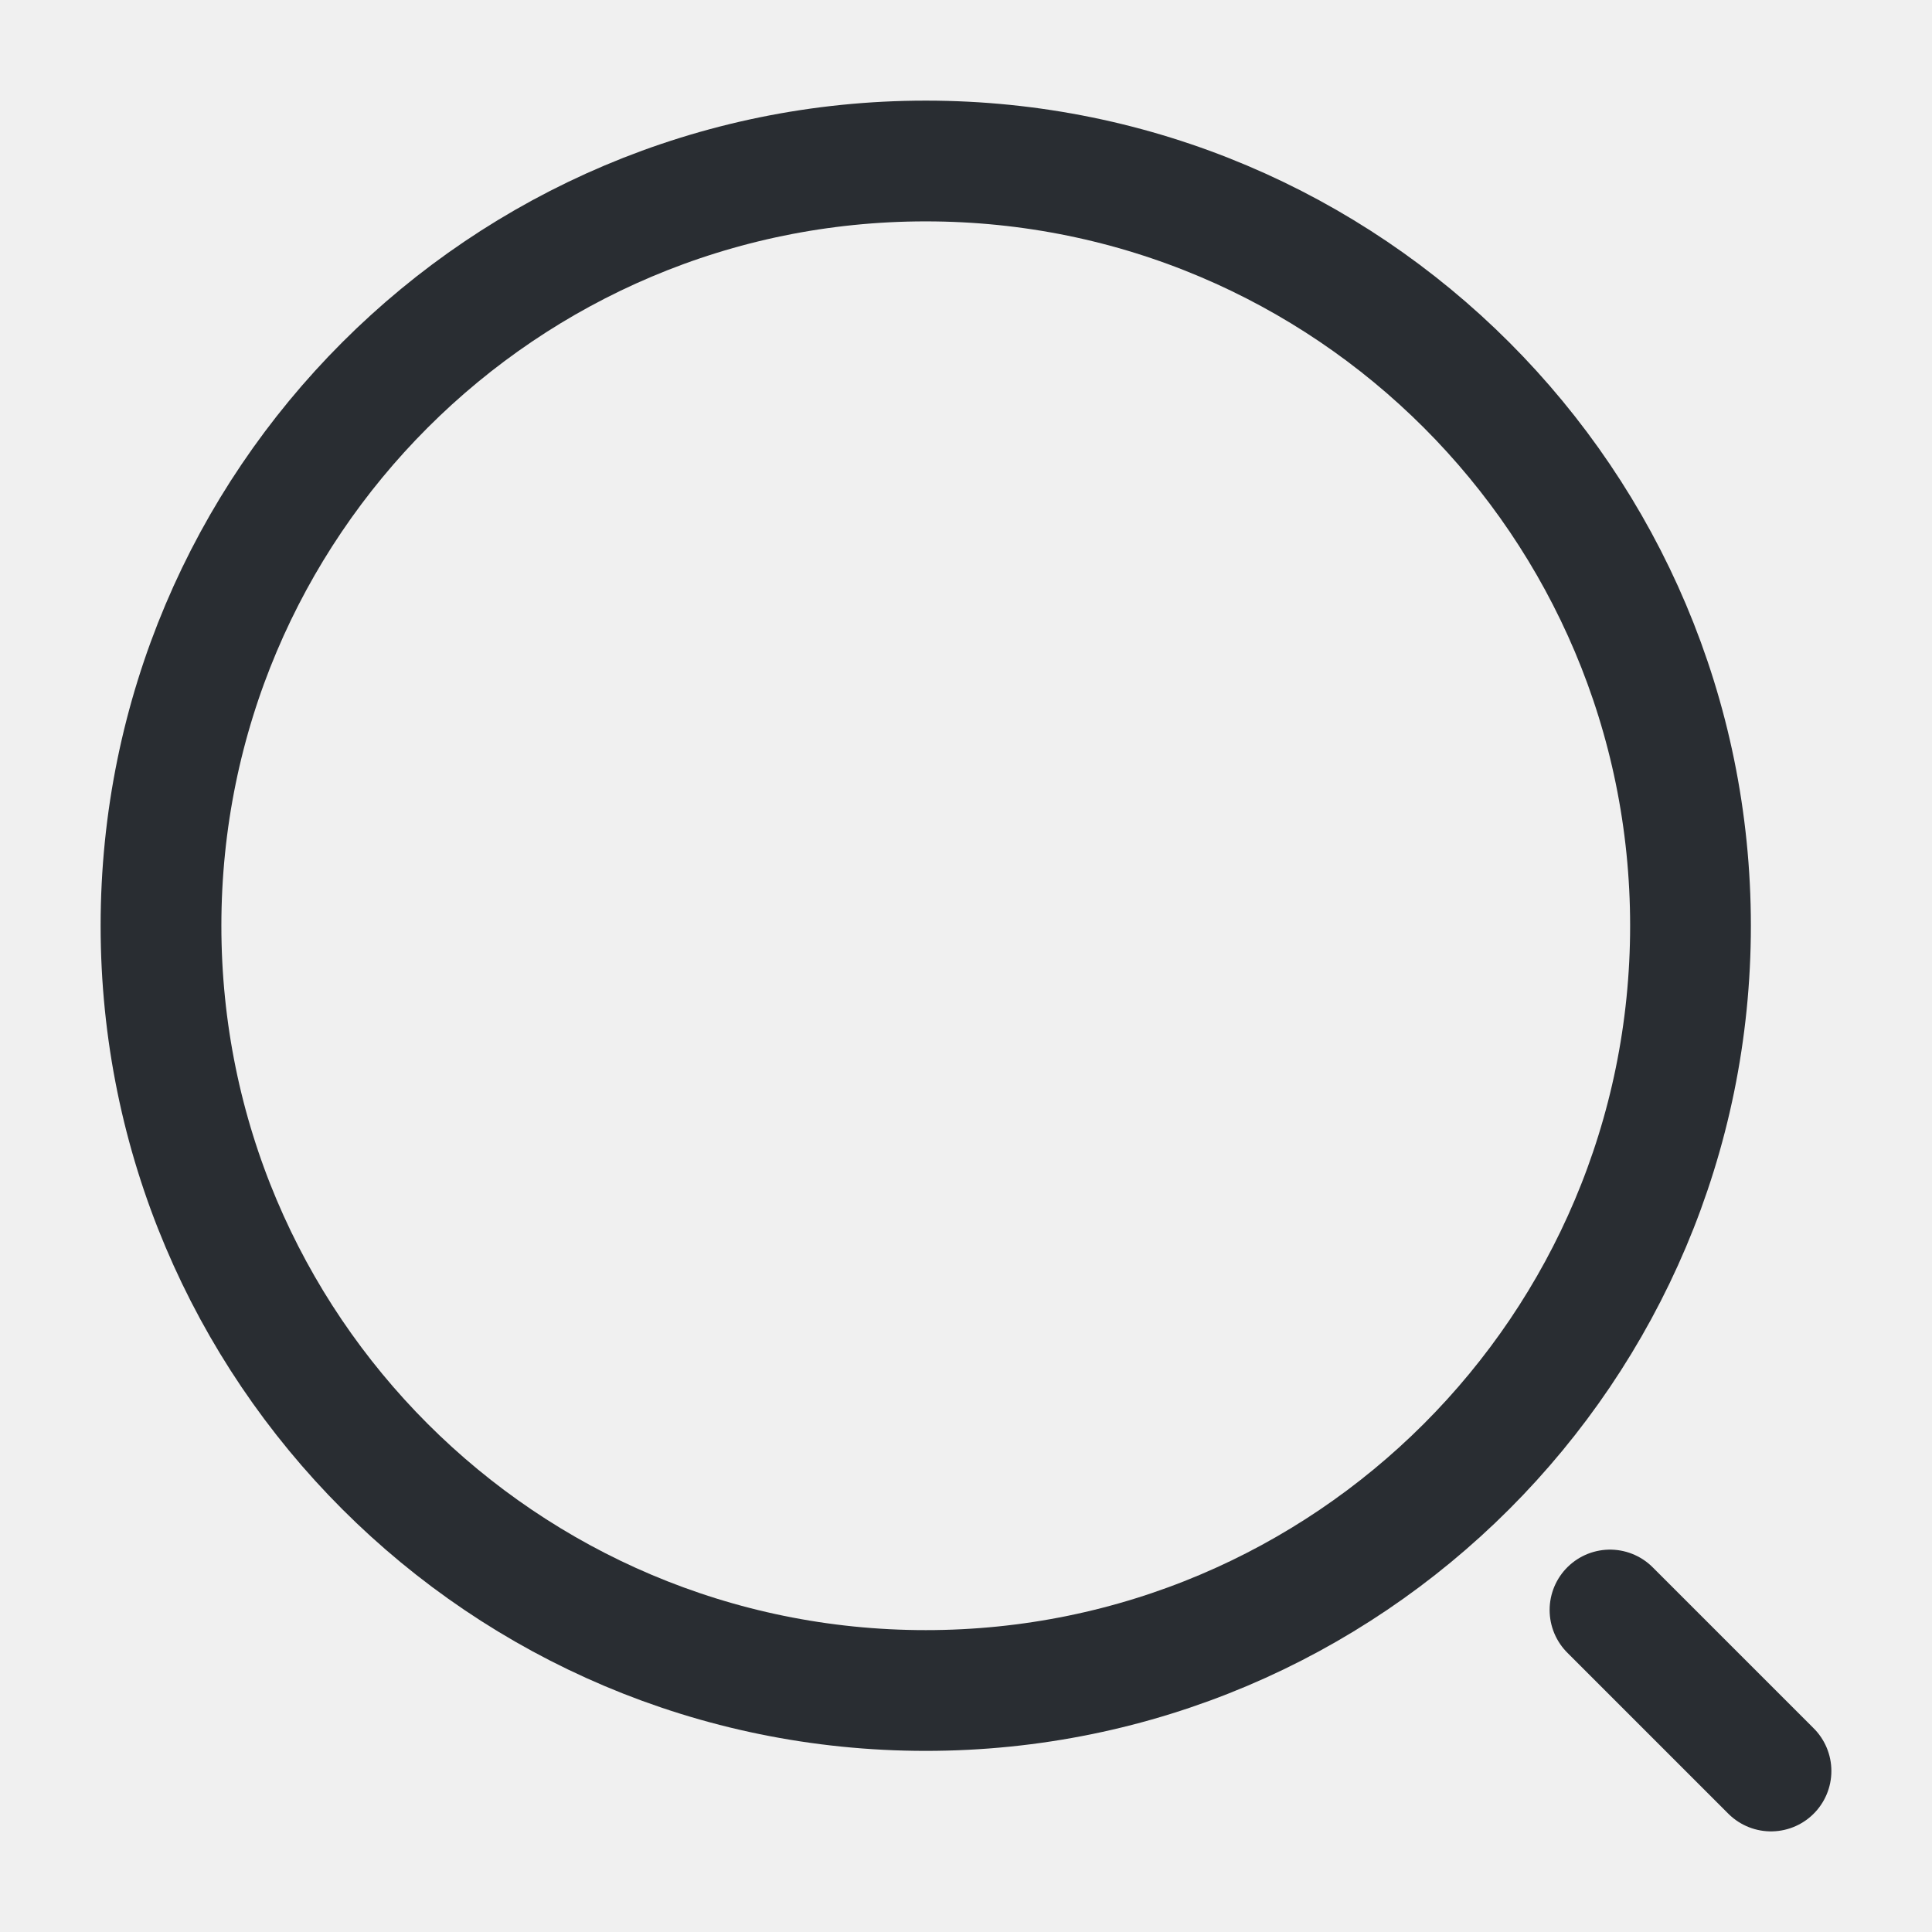
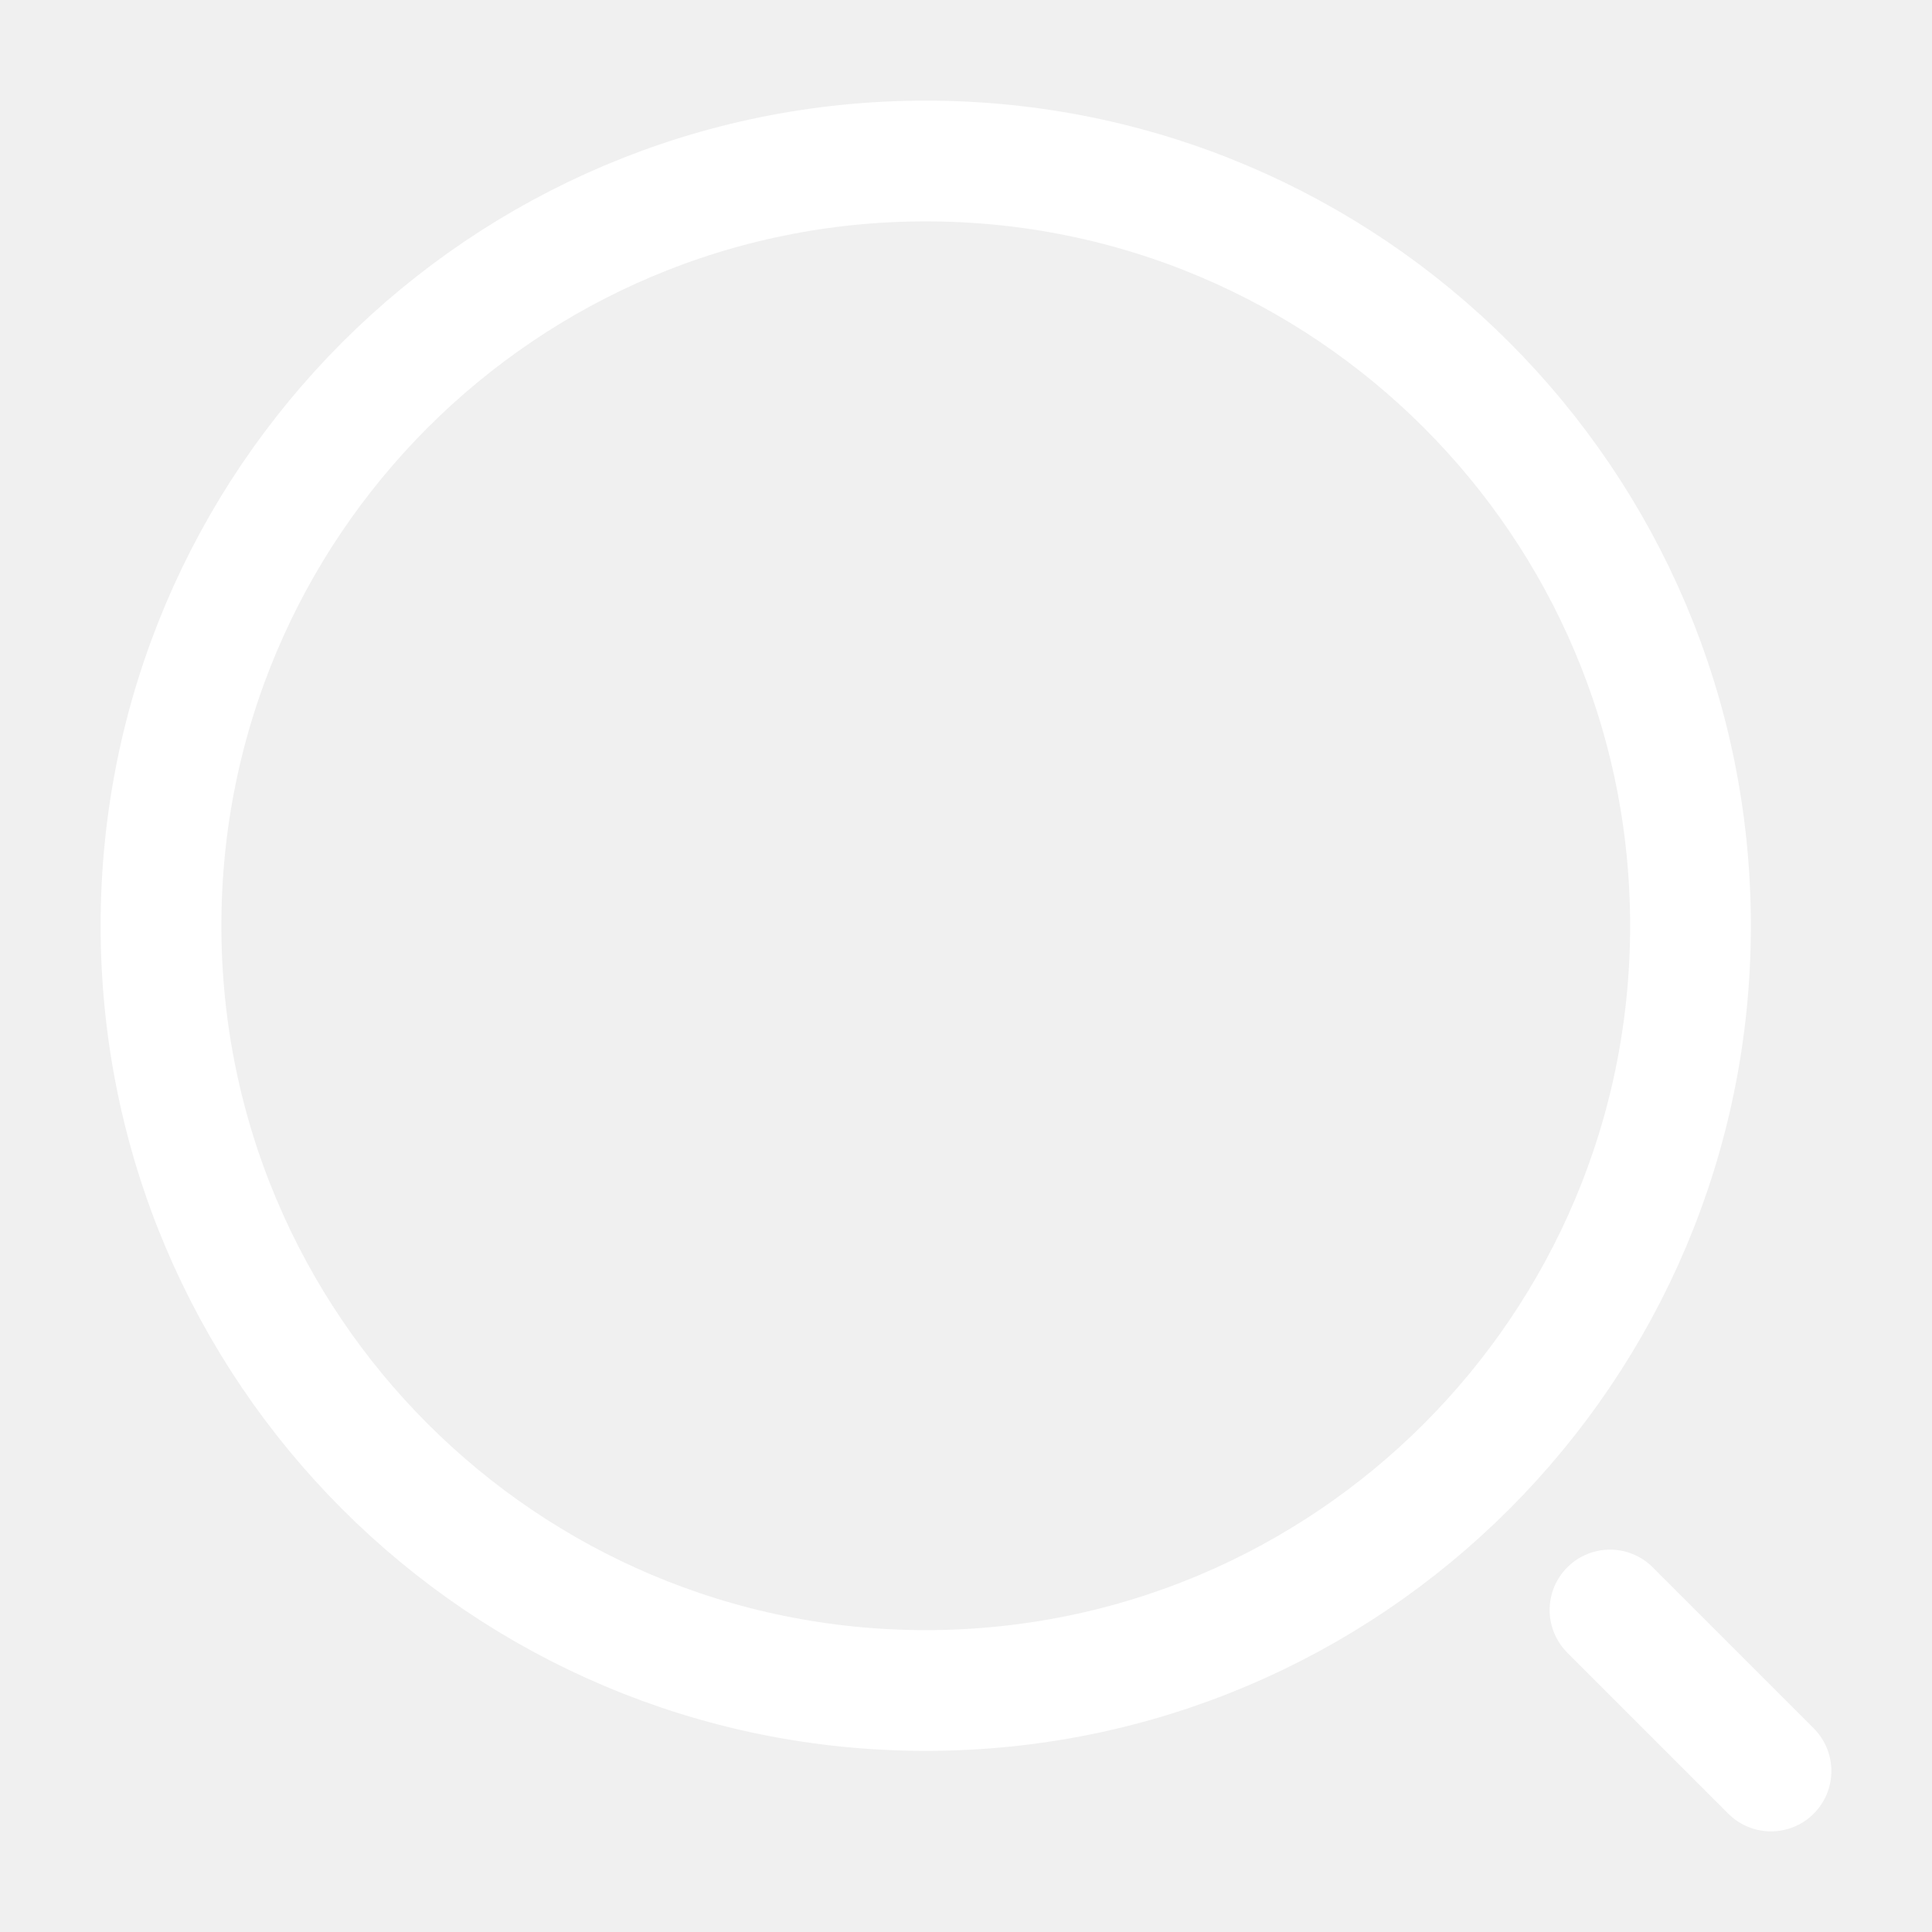
<svg xmlns="http://www.w3.org/2000/svg" width="24" height="24" viewBox="0 0 24 24" fill="none">
-   <path d="M11.5 21C16.747 21 21 16.747 21 11.5C21 6.253 16.747 2 11.5 2C6.253 2 2 6.253 2 11.5C2 16.747 6.253 21 11.5 21Z" stroke="#292D32" stroke-width="1.5" stroke-linecap="round" stroke-linejoin="round" />
-   <path d="M22 22L20 20" stroke="#292D32" stroke-width="1.5" stroke-linecap="round" stroke-linejoin="round" />
+   <path d="M11.5 21C16.747 21 21 16.747 21 11.5C21 6.253 16.747 2 11.5 2C6.253 2 2 6.253 2 11.5C2 16.747 6.253 21 11.5 21Z" stroke="#fff" stroke-width="1.5" stroke-linecap="round" stroke-linejoin="round" />
+   <path d="M22 22L20 20" stroke="#fff" stroke-width="1.5" stroke-linecap="round" stroke-linejoin="round" />
</svg>
